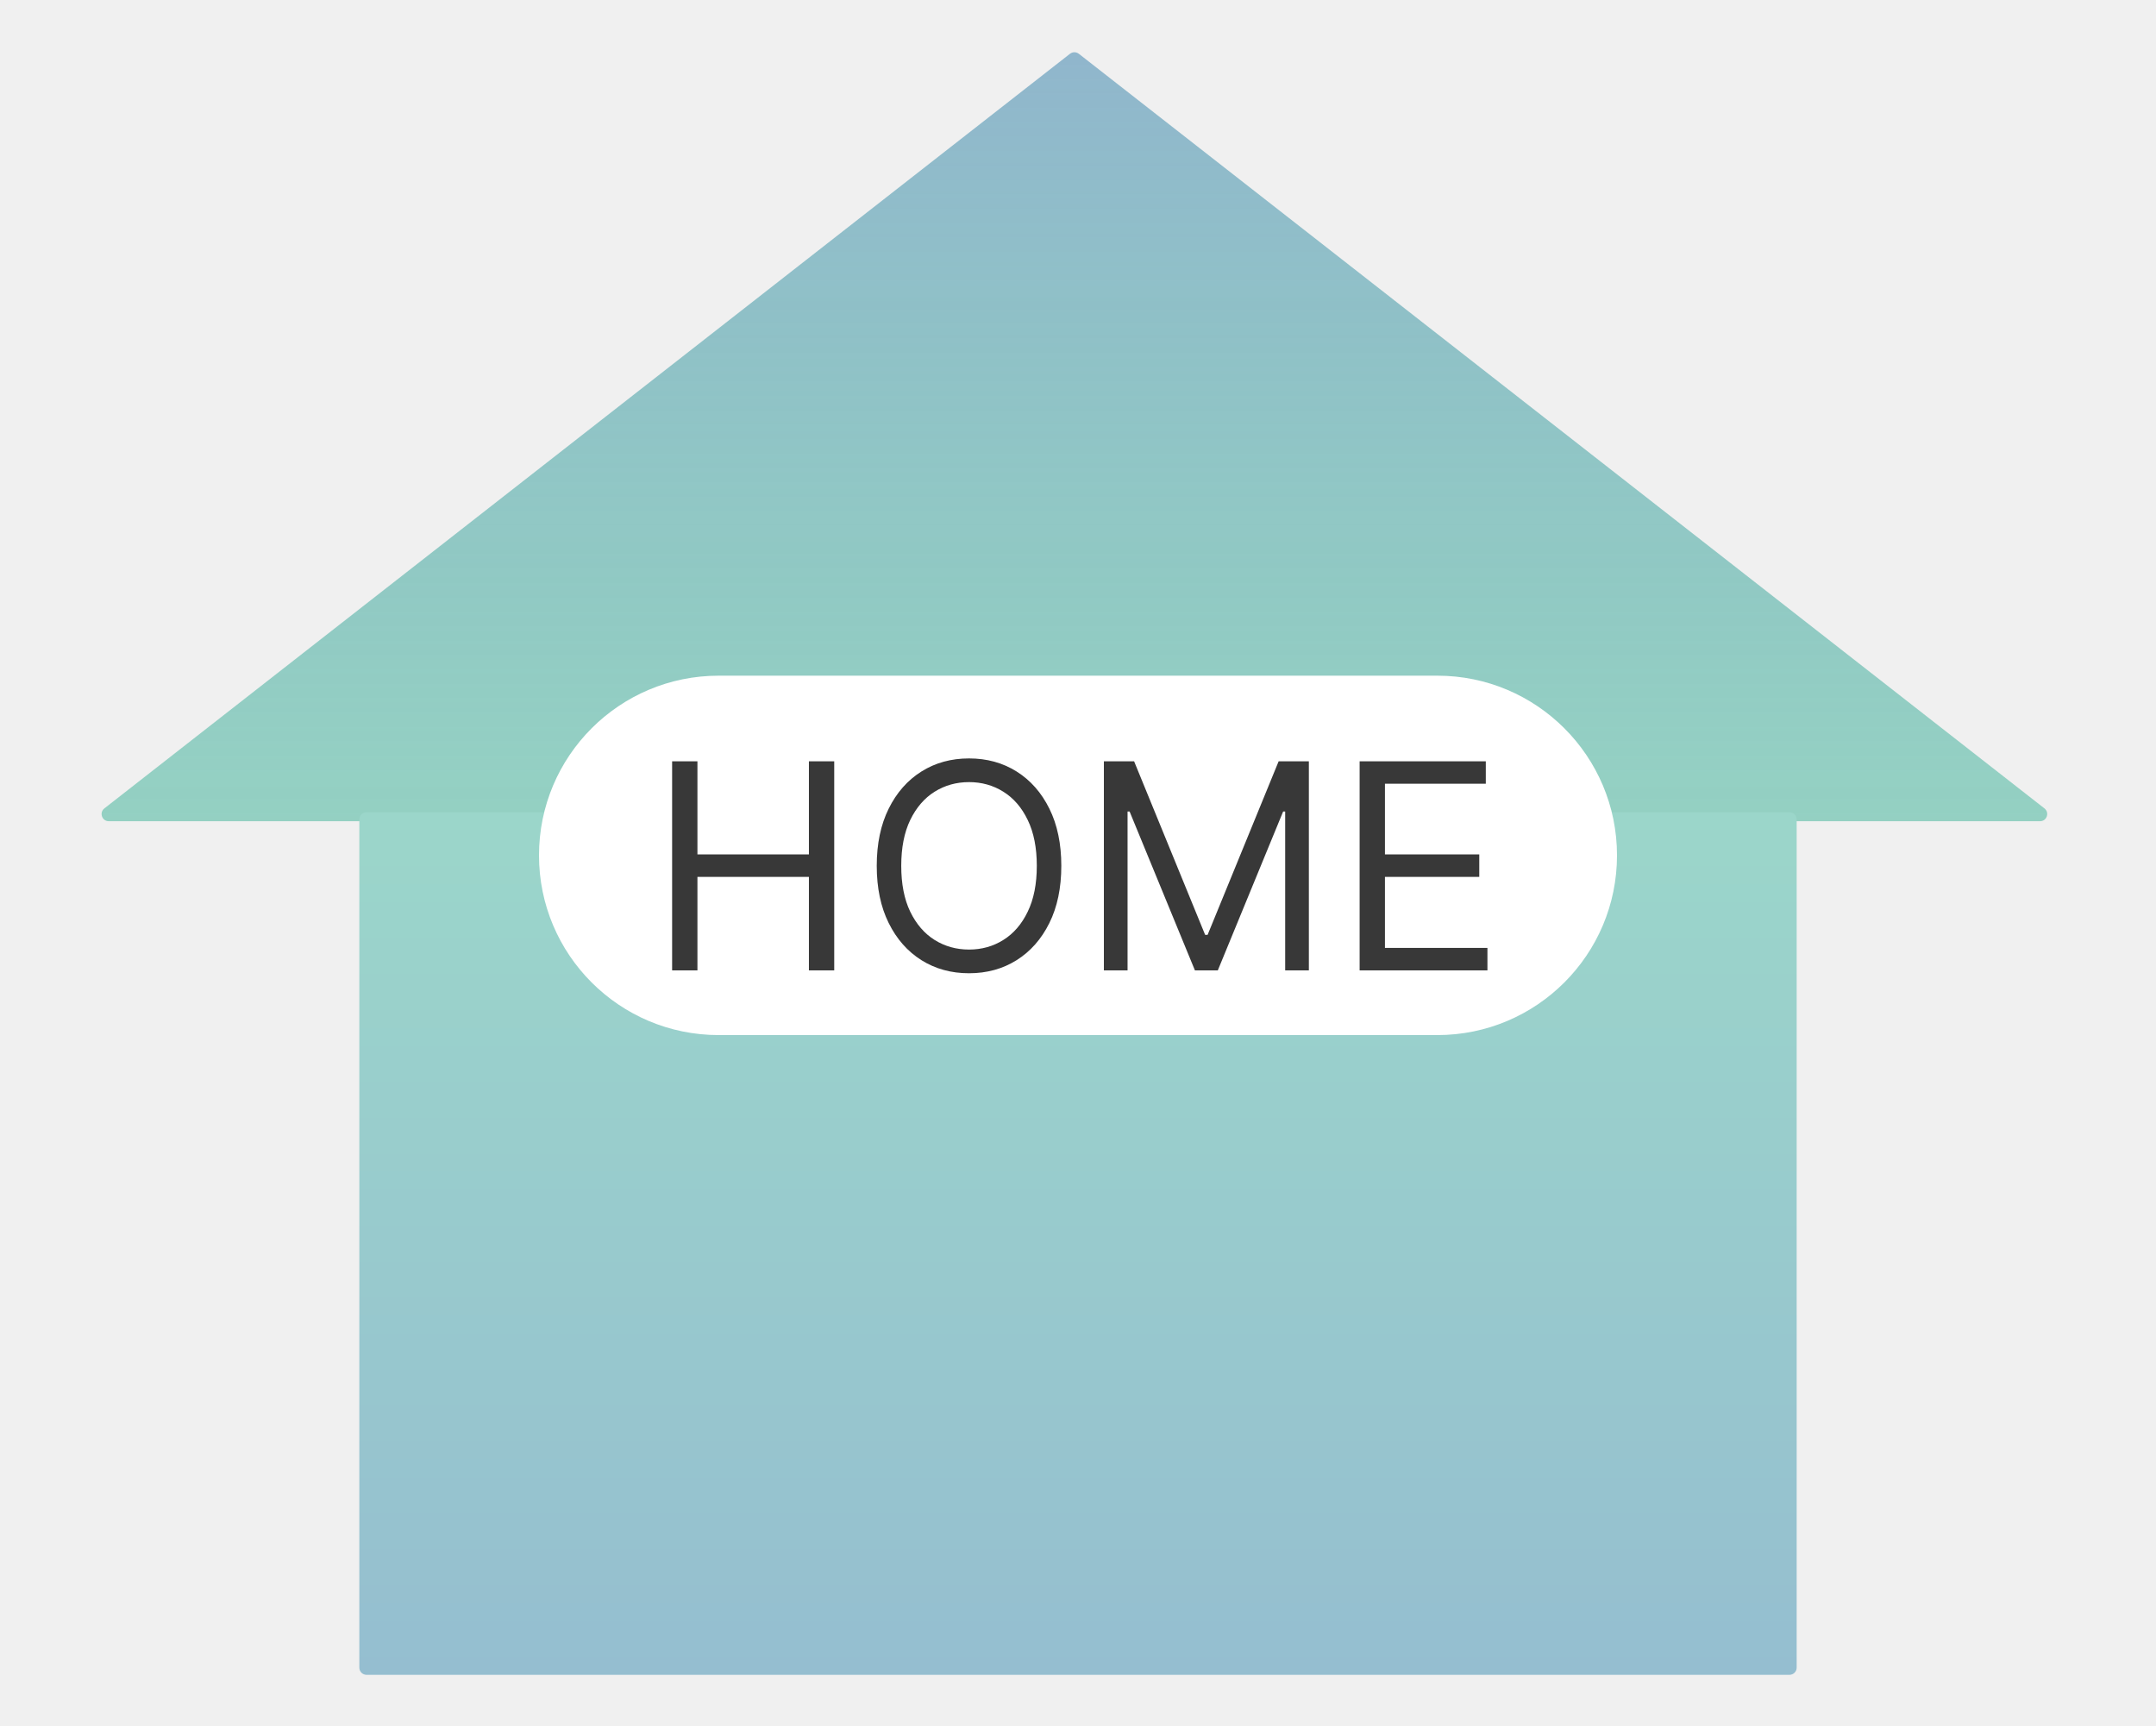
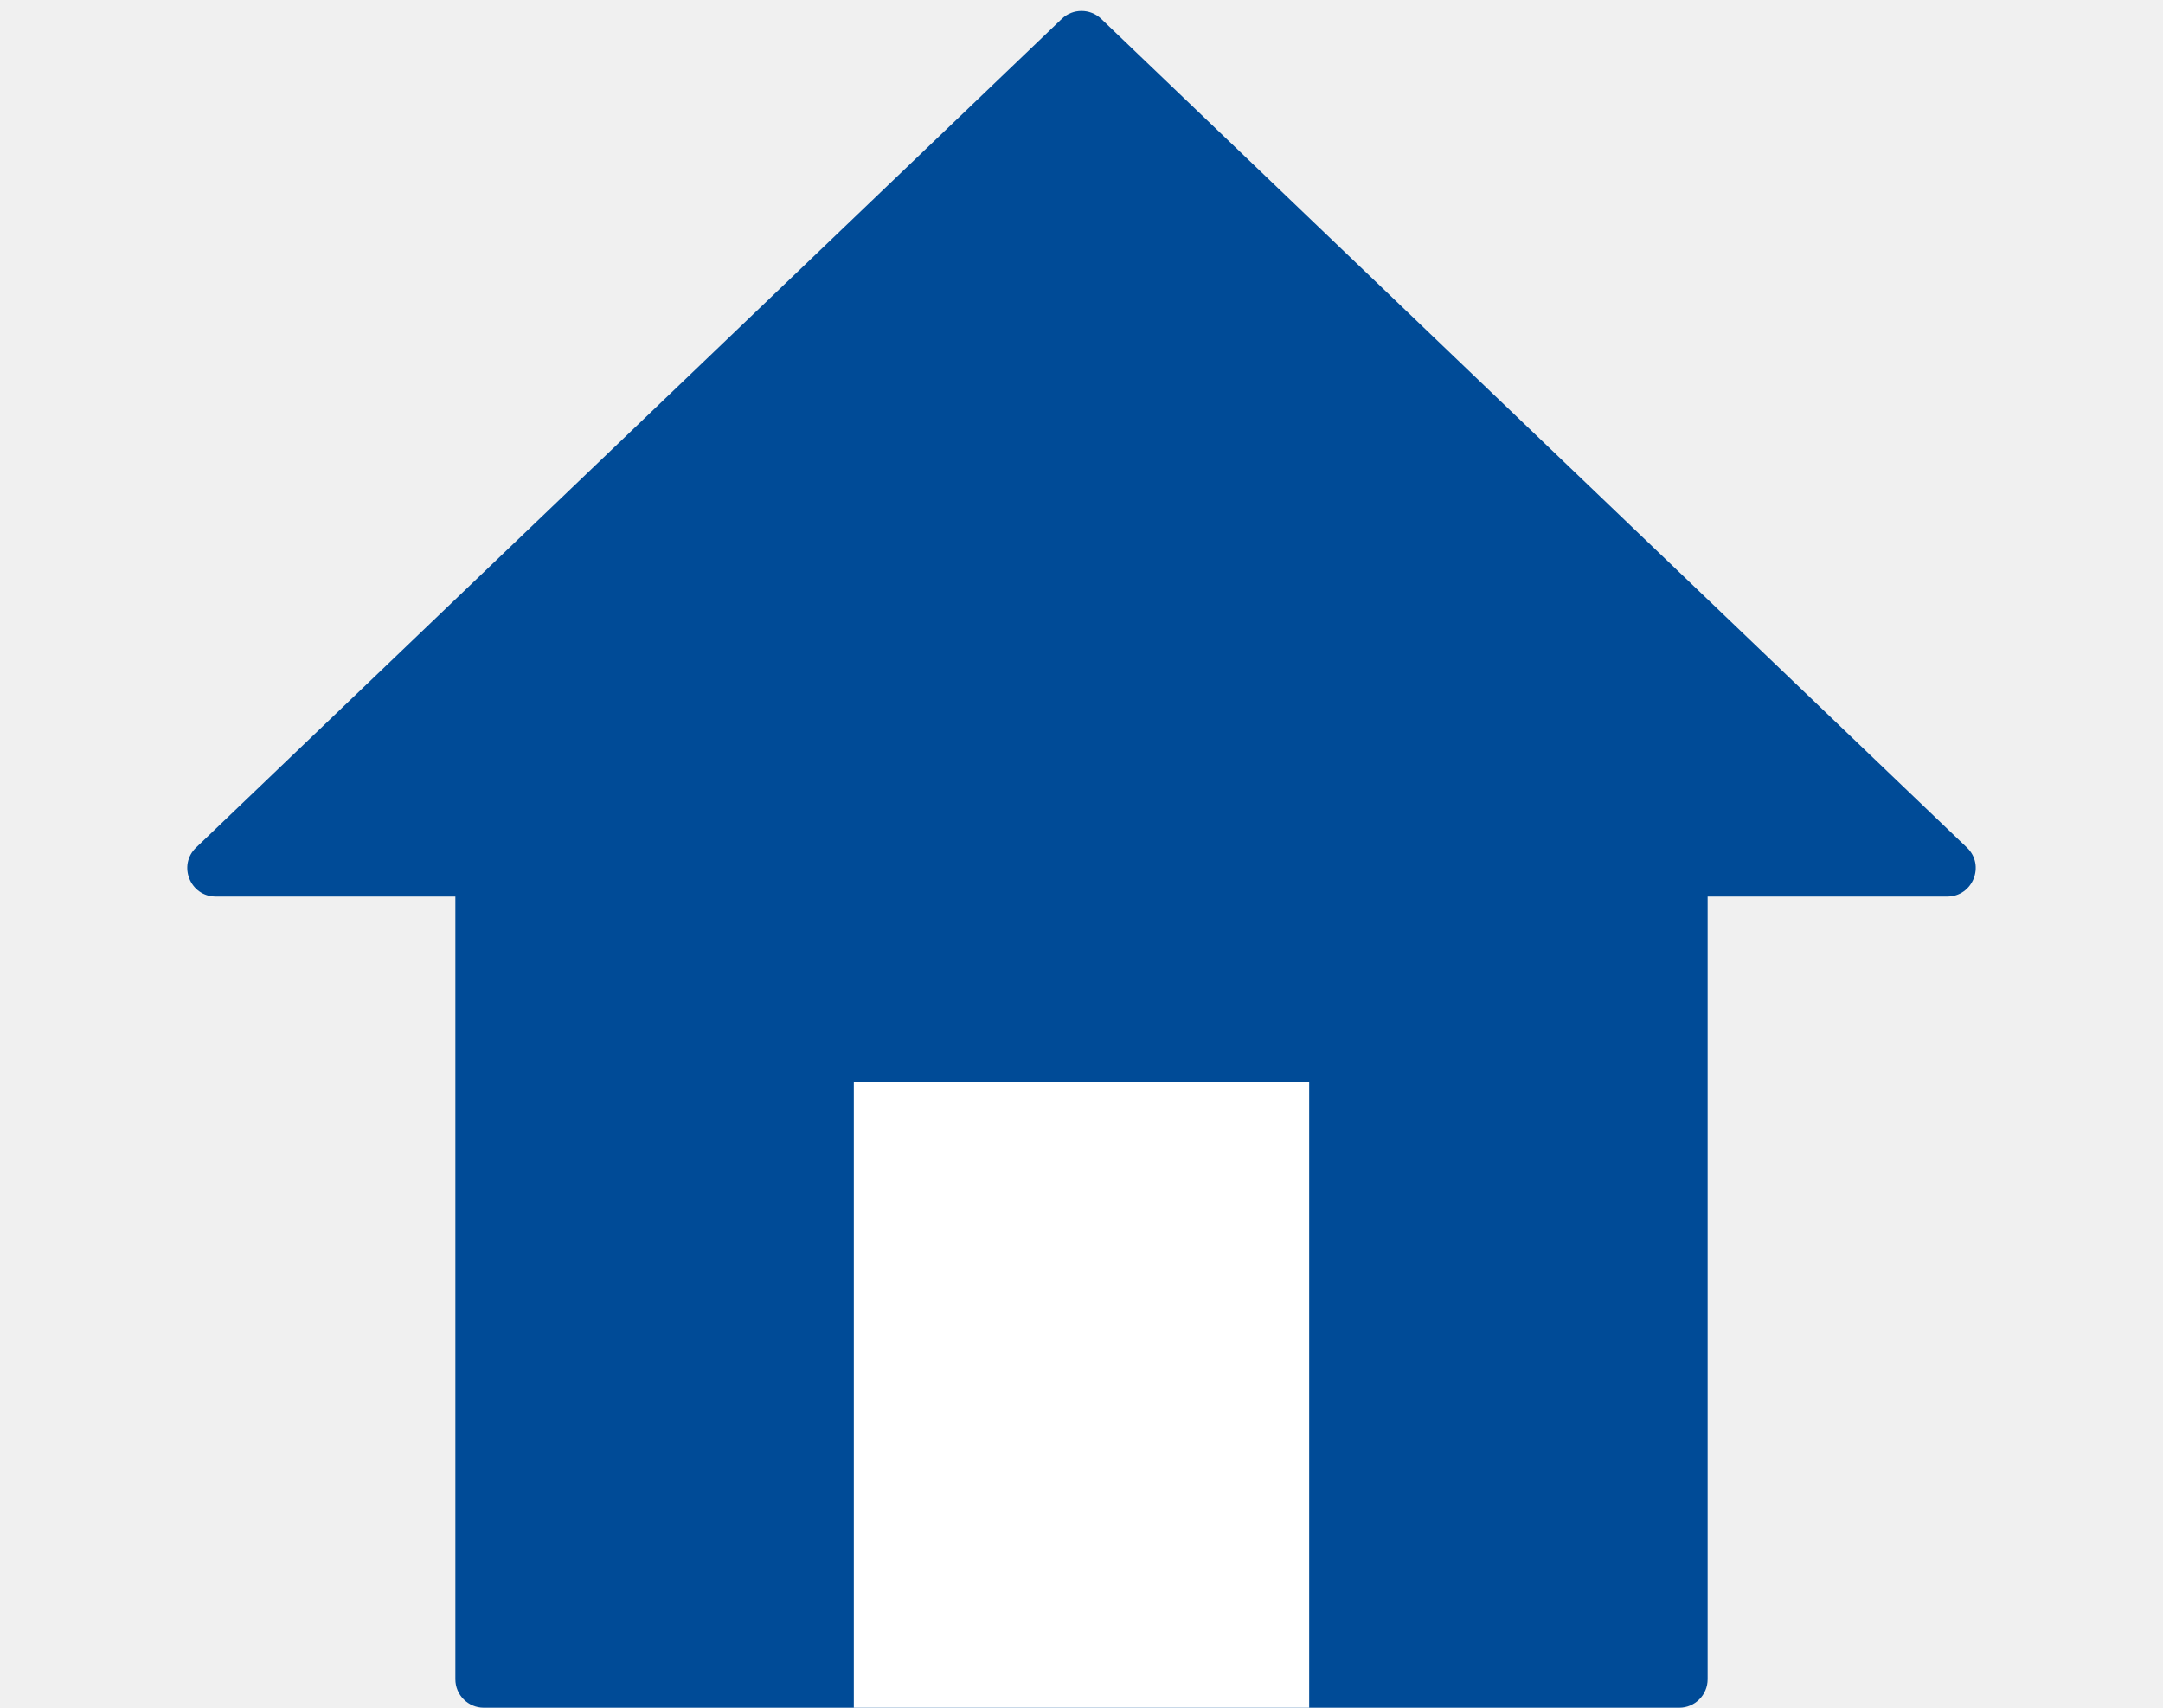
- <svg xmlns="http://www.w3.org/2000/svg" width="300" height="240" viewBox="0 0 300 240" fill="none">
-   <g clip-path="url(#clip0_148_124)">
-     <path d="M148.884 7.481C149.246 7.198 149.754 7.198 150.116 7.481L284.477 112.462C285.226 113.048 284.812 114.25 283.861 114.25H15.139C14.188 114.25 13.774 113.048 14.523 112.462L148.884 7.481Z" fill="url(#paint0_linear_148_124)" fill-opacity="0.7" />
-     <rect x="50" y="113" width="200" height="120" rx="1" fill="url(#paint1_linear_148_124)" />
-     <rect x="75" y="94" width="150" height="50" rx="25" fill="white" />
-     <path d="M93.523 135V105.909H97.046V118.864H112.557V105.909H116.08V135H112.557V121.989H97.046V135H93.523ZM147.678 120.455C147.678 123.523 147.124 126.174 146.016 128.409C144.908 130.644 143.388 132.367 141.456 133.58C139.524 134.792 137.318 135.398 134.837 135.398C132.356 135.398 130.149 134.792 128.217 133.58C126.286 132.367 124.766 130.644 123.658 128.409C122.55 126.174 121.996 123.523 121.996 120.455C121.996 117.386 122.55 114.735 123.658 112.5C124.766 110.265 126.286 108.542 128.217 107.33C130.149 106.117 132.356 105.511 134.837 105.511C137.318 105.511 139.524 106.117 141.456 107.33C143.388 108.542 144.908 110.265 146.016 112.5C147.124 114.735 147.678 117.386 147.678 120.455ZM144.268 120.455C144.268 117.936 143.847 115.81 143.004 114.077C142.171 112.344 141.039 111.032 139.609 110.142C138.189 109.252 136.598 108.807 134.837 108.807C133.075 108.807 131.48 109.252 130.05 110.142C128.629 111.032 127.498 112.344 126.655 114.077C125.821 115.81 125.405 117.936 125.405 120.455C125.405 122.973 125.821 125.099 126.655 126.832C127.498 128.565 128.629 129.877 130.05 130.767C131.48 131.657 133.075 132.102 134.837 132.102C136.598 132.102 138.189 131.657 139.609 130.767C141.039 129.877 142.171 128.565 143.004 126.832C143.847 125.099 144.268 122.973 144.268 120.455ZM153.601 105.909H157.805L167.692 130.057H168.033L177.919 105.909H182.124V135H178.828V112.898H178.544L169.453 135H166.271L157.18 112.898H156.896V135H153.601V105.909ZM189.187 135V105.909H206.744V109.034H192.71V118.864H205.835V121.989H192.71V131.875H206.971V135H189.187Z" fill="#383838" />
-   </g>
-   <defs>
-     <linearGradient id="paint0_linear_148_124" x1="149.5" y1="7" x2="149.5" y2="150" gradientUnits="userSpaceOnUse">
-       <stop stop-color="#689EBE" />
-       <stop offset="1" stop-color="#24B685" stop-opacity="0.6" />
-     </linearGradient>
-     <linearGradient id="paint1_linear_148_124" x1="150" y1="113" x2="150" y2="233" gradientUnits="userSpaceOnUse">
-       <stop stop-color="#9BD6CA" />
-       <stop offset="1" stop-color="#95BED0" />
-     </linearGradient>
-     <clipPath id="clip0_148_124">
-       <rect width="300" height="240" fill="white" />
-     </clipPath>
-   </defs>
+ <svg xmlns="http://www.w3.org/2000/svg" width="38" height="30" viewBox="0 0 38 30" fill="none">
+   <path d="M18.654 0.331C18.848 0.146 19.152 0.146 19.346 0.331L34.555 14.889C34.88 15.2 34.66 15.75 34.209 15.75H3.791C3.34 15.75 3.12 15.2 3.445 14.889L18.654 0.331Z" fill="#004B97" />
+   <rect x="8" y="12" width="22" height="18" rx="0.5" fill="#004B97" />
+   <rect x="15" y="19" width="8" height="11" fill="white" />
</svg>
